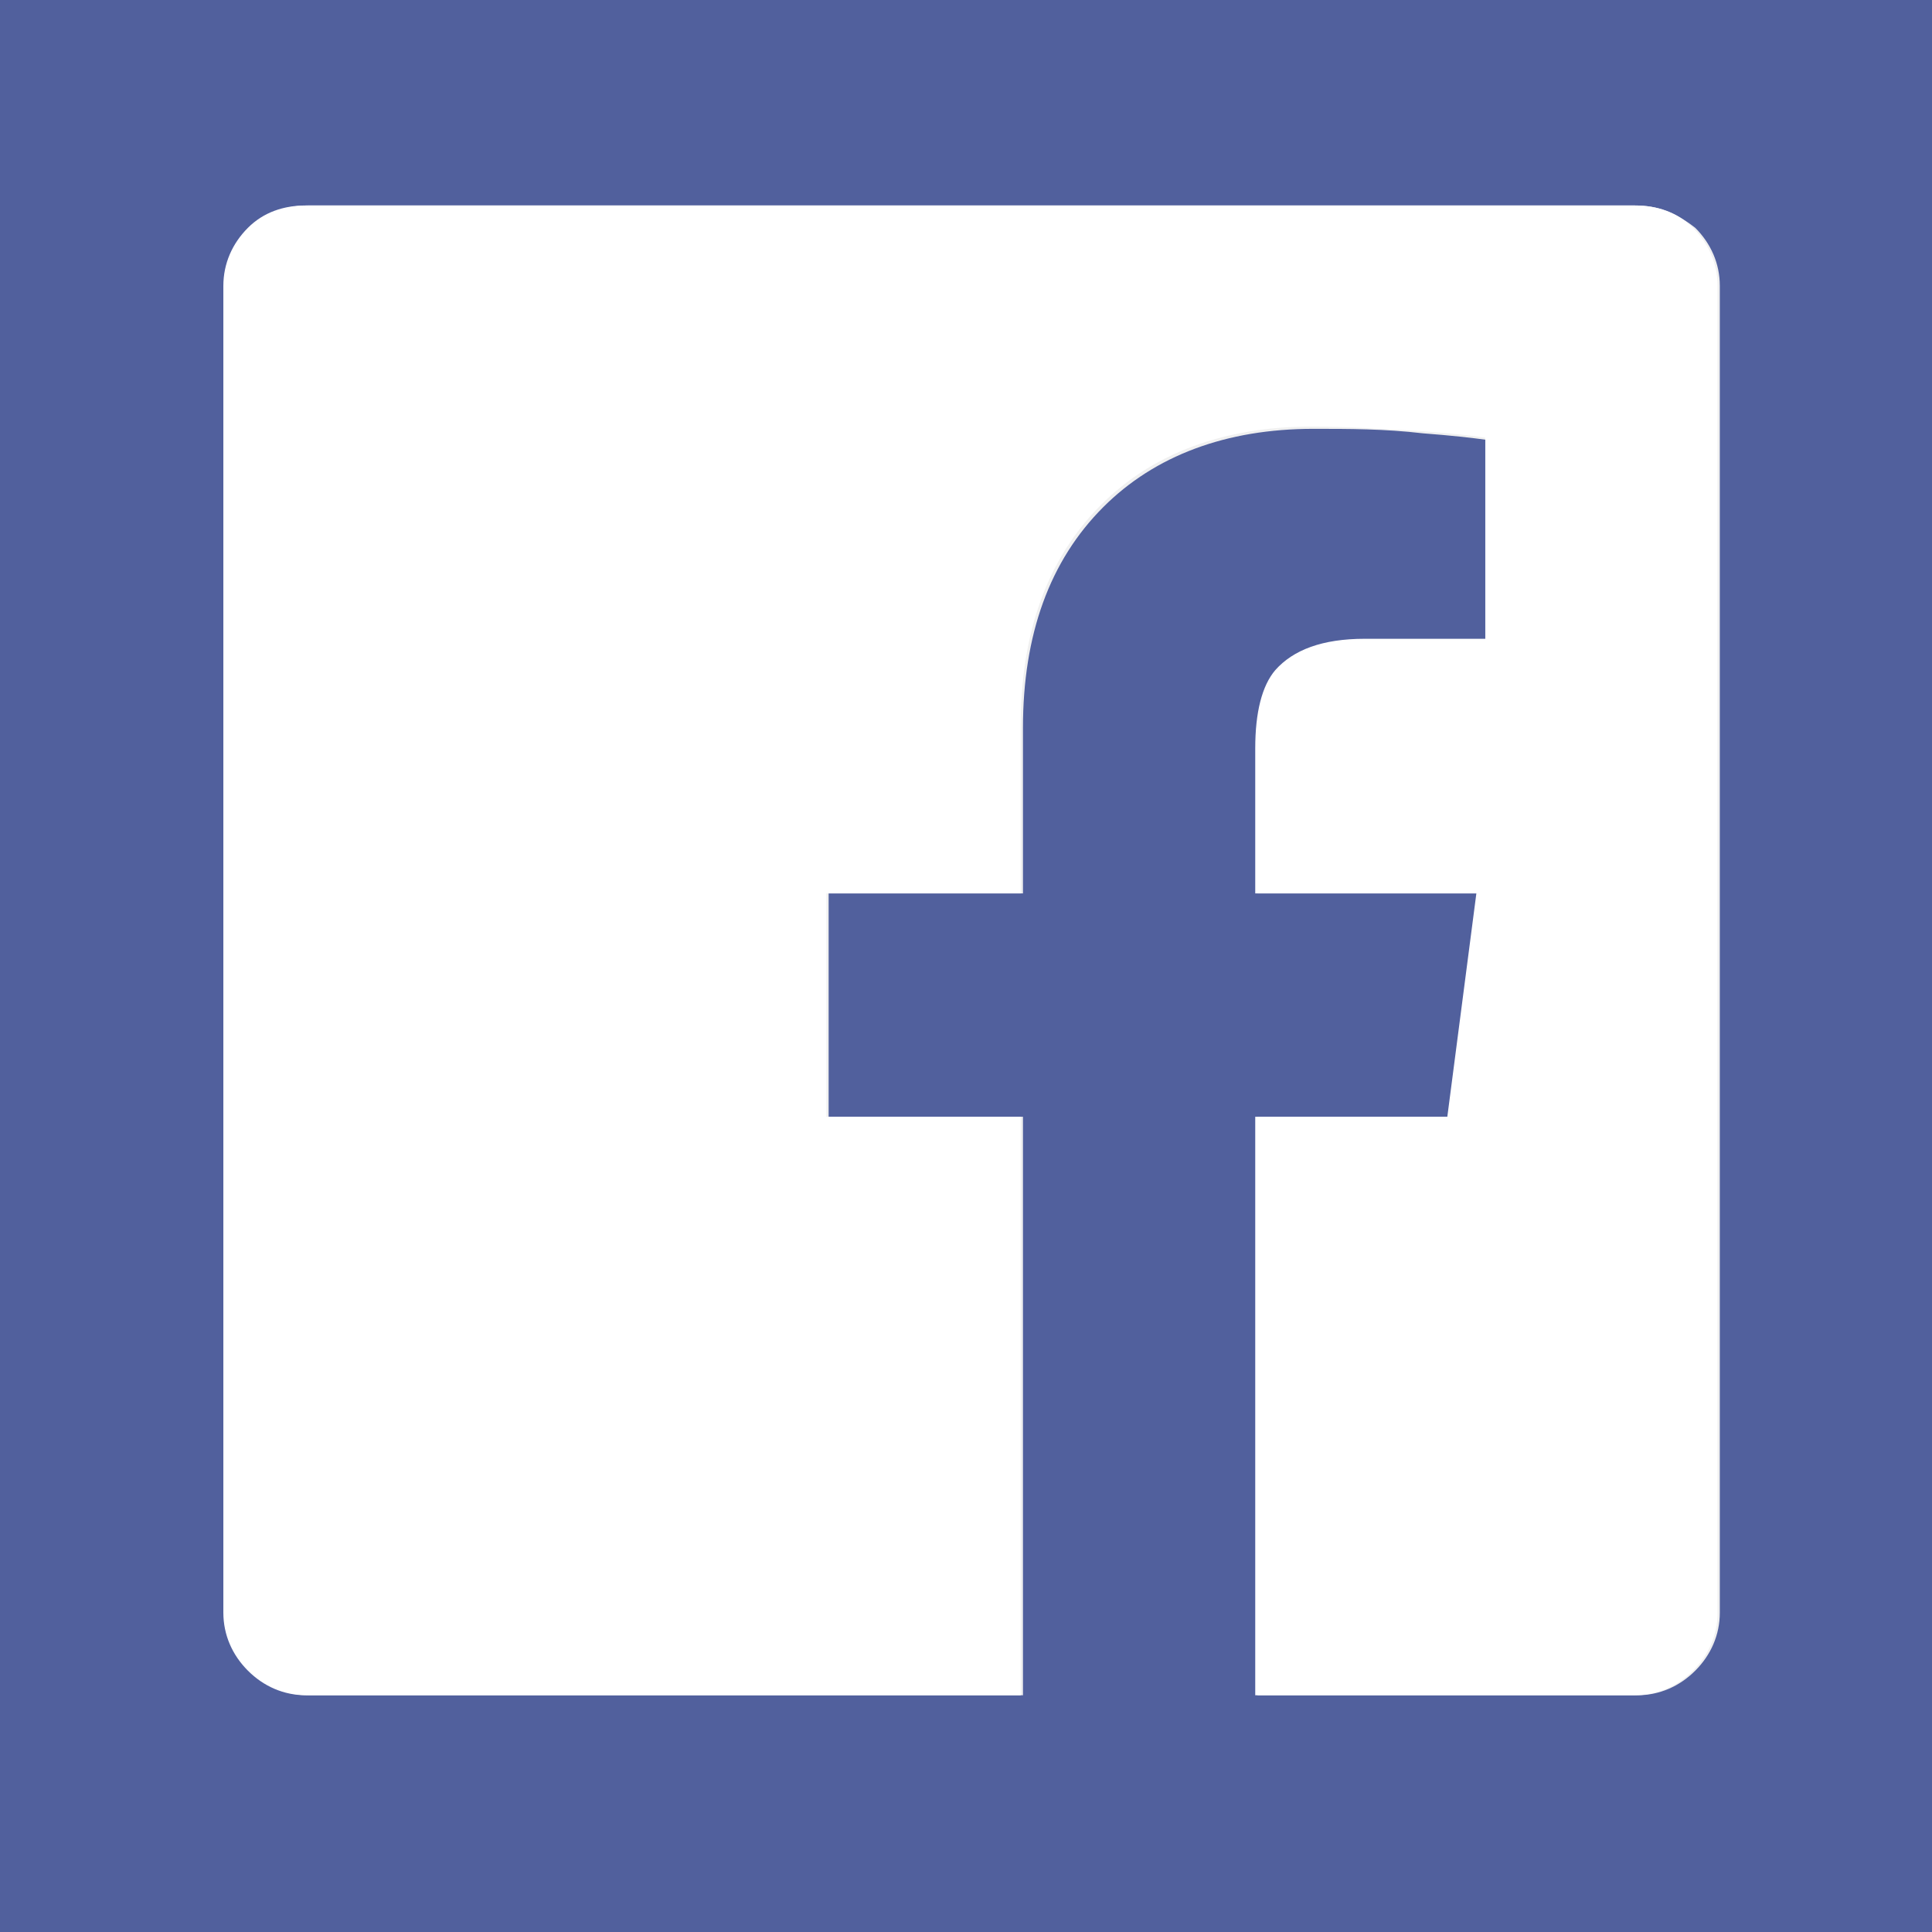
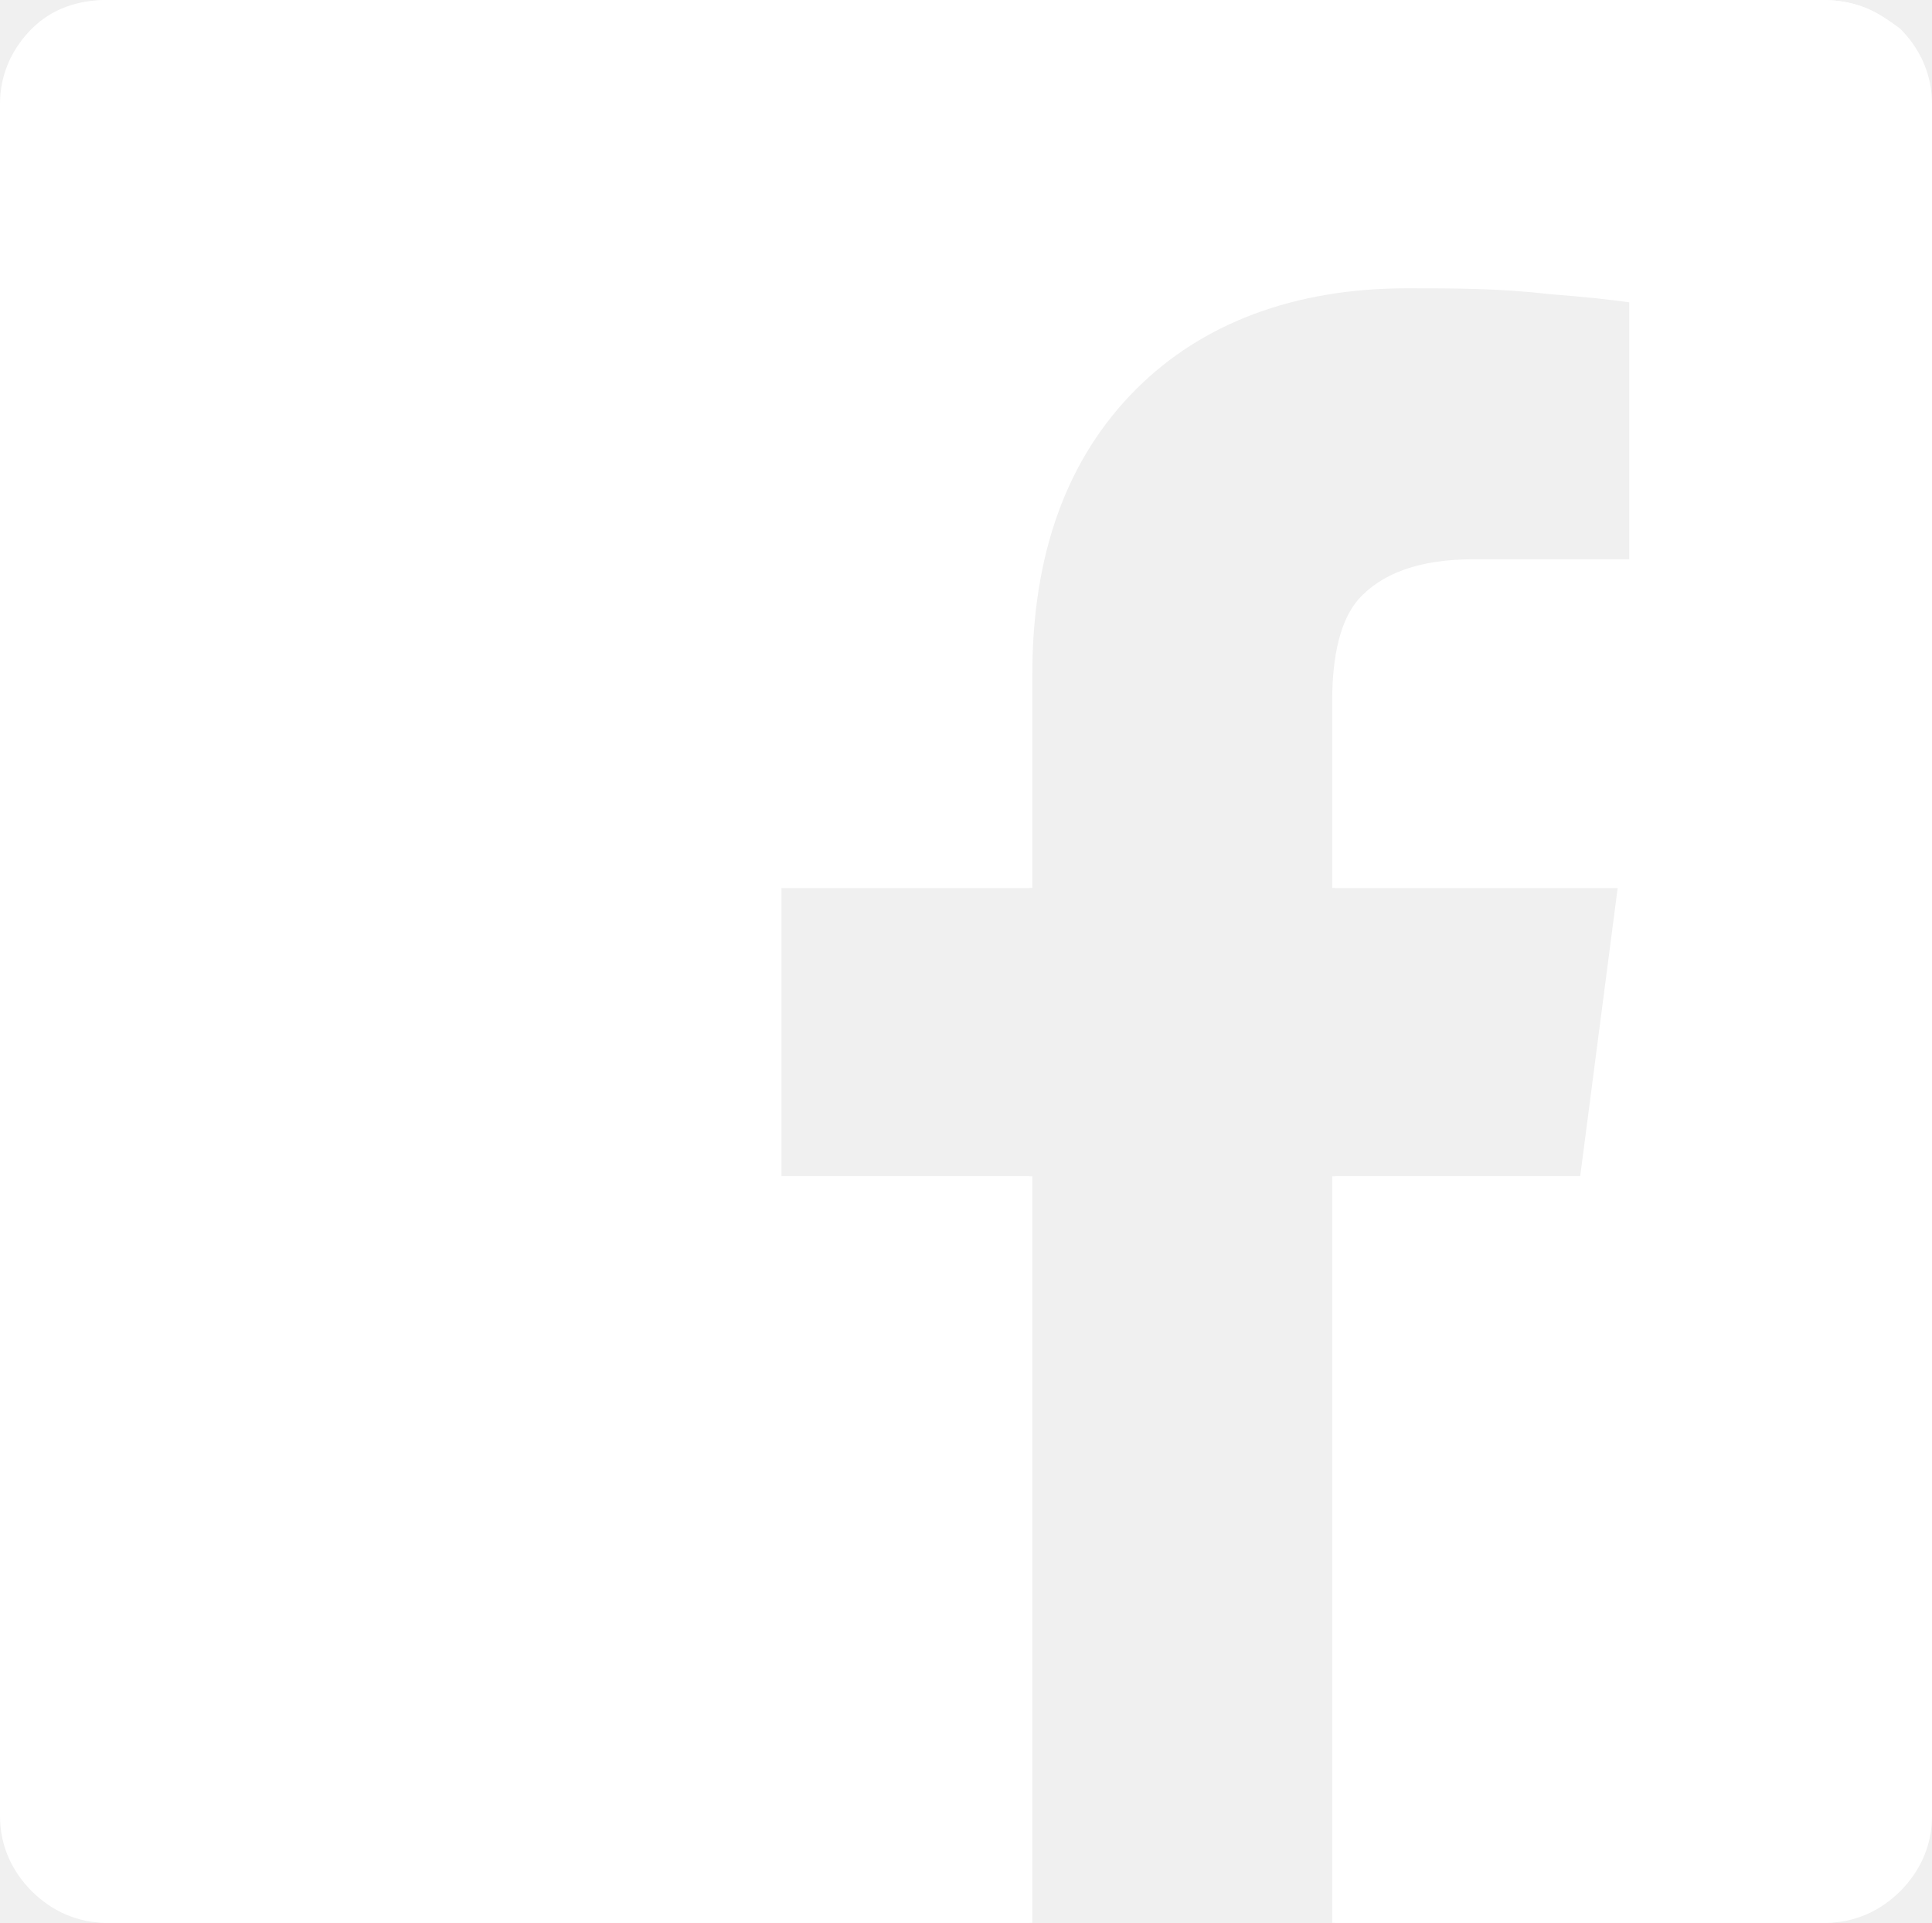
- <svg xmlns="http://www.w3.org/2000/svg" version="1.1" id="Selected_Items" x="0px" y="0px" viewBox="0 0 86.5 86.5" style="enable-background:new 0 0 86.5 86.5;" xml:space="preserve">
+ <svg xmlns="http://www.w3.org/2000/svg" version="1.1" id="Selected_Items" x="0px" y="0px" viewBox="0 0 67 66.7" style="enable-background:new 0 0 67 66.7;" xml:space="preserve">
  <style type="text/css">
- 	.st0{fill-rule:evenodd;clip-rule:evenodd;fill:#51609D;}
- 	.st1{fill-rule:evenodd;clip-rule:evenodd;fill:#FFFFFF;}
+ 	.st0{fill:#FFFFFF;}
</style>
  <g>
-     <path class="st0" d="M86.5,86.5H0V0h86.5V86.5z M73.2,9.2H13.8c-1,0-1.9,0.3-2.6,1c-0.7,0.7-1.1,1.6-1.1,2.6v59.4   c0,1,0.4,1.9,1.1,2.6c0.7,0.7,1.6,1.1,2.6,1.1h32V50h-8.7V40h8.7v-7.4c0-4.2,1.2-7.5,3.6-9.9c2.3-2.3,5.5-3.5,9.4-3.5   c1.6,0,3.2,0,4.9,0.2c1.3,0.1,2.2,0.2,2.9,0.3v9h-5.4c-1.9,0-3.3,0.5-4,1.4c-0.6,0.7-0.9,1.9-0.9,3.5V40h9.9l-1.3,10h-8.6v25.9h17   c1,0,1.9-0.4,2.6-1.1c0.7-0.7,1.1-1.6,1.1-2.6V12.8c0-1-0.4-1.9-1.1-2.6C75,9.5,74.2,9.2,73.2,9.2z" />
-     <path class="st1" d="M73.2,9.2c1,0,1.9,0.3,2.6,1c0.7,0.7,1.1,1.6,1.1,2.6v59.4c0,1-0.4,1.9-1.1,2.6c-0.7,0.7-1.6,1.1-2.6,1.1h-17   V50h8.6l1.3-10h-9.9v-6.5c0-1.6,0.3-2.8,0.9-3.5c0.8-0.9,2.1-1.4,4-1.4h5.4v-9c-0.6-0.1-1.6-0.2-2.9-0.3c-1.7-0.1-3.3-0.2-4.9-0.2   c-3.9,0-7.1,1.2-9.4,3.5c-2.4,2.4-3.6,5.7-3.6,9.9V40h-8.7v10h8.7v25.9h-32c-1,0-1.9-0.4-2.6-1.1c-0.7-0.7-1.1-1.6-1.1-2.6V12.8   c0-1,0.4-1.9,1.1-2.6c0.7-0.7,1.6-1,2.6-1H73.2z" />
+     <path class="st0" d="M63.2,0H3.8c-1,0-1.9,0.3-2.6,1S0.1,2.6,0.1,3.6V63c0,1,0.4,1.9,1.1,2.6c0.7,0.7,1.6,1.1,2.6,1.1h32V40.8h-8.7   v-10h8.7v-7.4c0-4.2,1.2-7.5,3.6-9.9c2.3-2.3,5.5-3.5,9.4-3.5c1.6,0,3.2,0,4.9,0.2c1.3,0.1,2.2,0.2,2.9,0.3v9h-5.4   c-1.9,0-3.3,0.5-4,1.4c-0.6,0.7-0.9,1.9-0.9,3.5v6.4h9.9l-1.3,10h-8.6v25.9h17c1,0,1.9-0.4,2.6-1.1S67,64,67,63V3.6   c0-1-0.4-1.9-1.1-2.6C65,0.3,64.2,0,63.2,0z" />
+     <path class="st0" d="M63.2,0c1,0,1.9,0.3,2.6,1s1.1,1.6,1.1,2.6V63c0,1-0.4,1.9-1.1,2.6s-1.6,1.1-2.6,1.1h-17V40.8h8.6l1.3-10h-9.9   v-6.5c0-1.6,0.3-2.8,0.9-3.5c0.8-0.9,2.1-1.4,4-1.4h5.4v-9c-0.6-0.1-1.6-0.2-2.9-0.3c-1.7-0.1-3.3-0.2-4.9-0.2   c-3.9,0-7.1,1.2-9.4,3.5c-2.4,2.4-3.6,5.7-3.6,9.9v7.5H27v10h8.7v25.9h-32c-1,0-1.9-0.4-2.6-1.1C0.4,64.9,0,64,0,63V3.6   c0-1,0.4-1.9,1.1-2.6c0.7-0.7,1.6-1,2.6-1C3.7,0,63.2,0,63.2,0z" />
  </g>
</svg>
